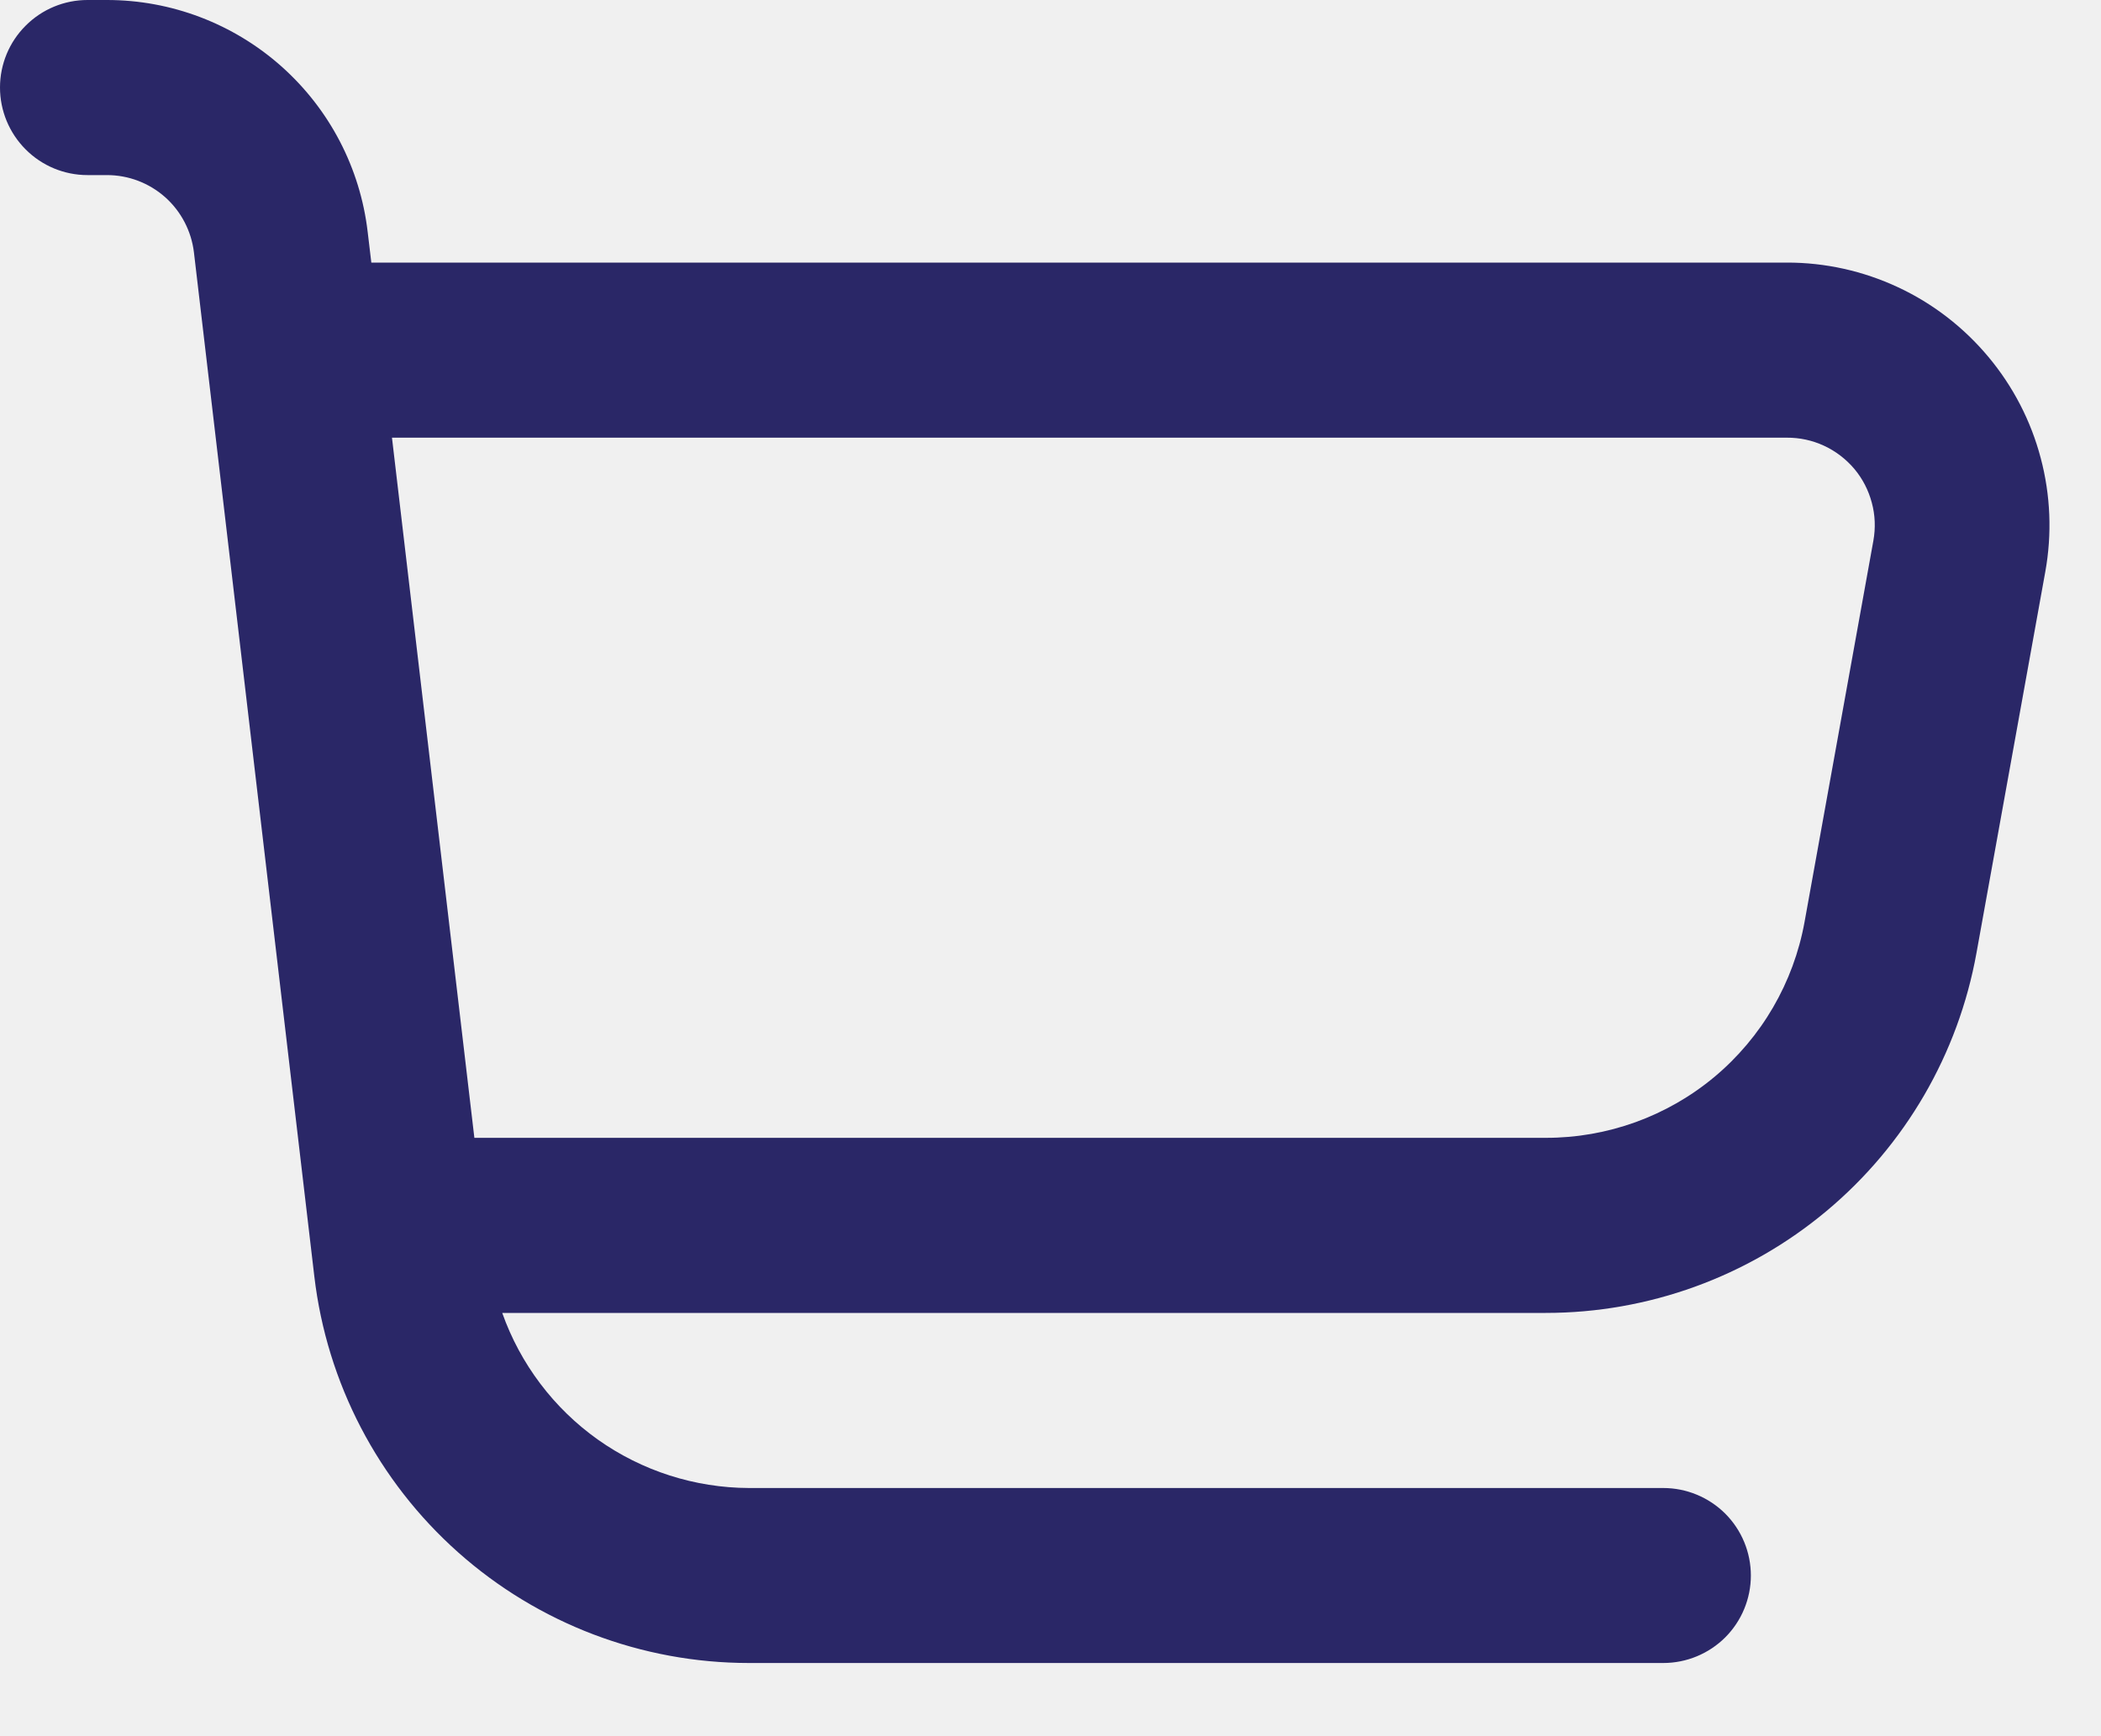
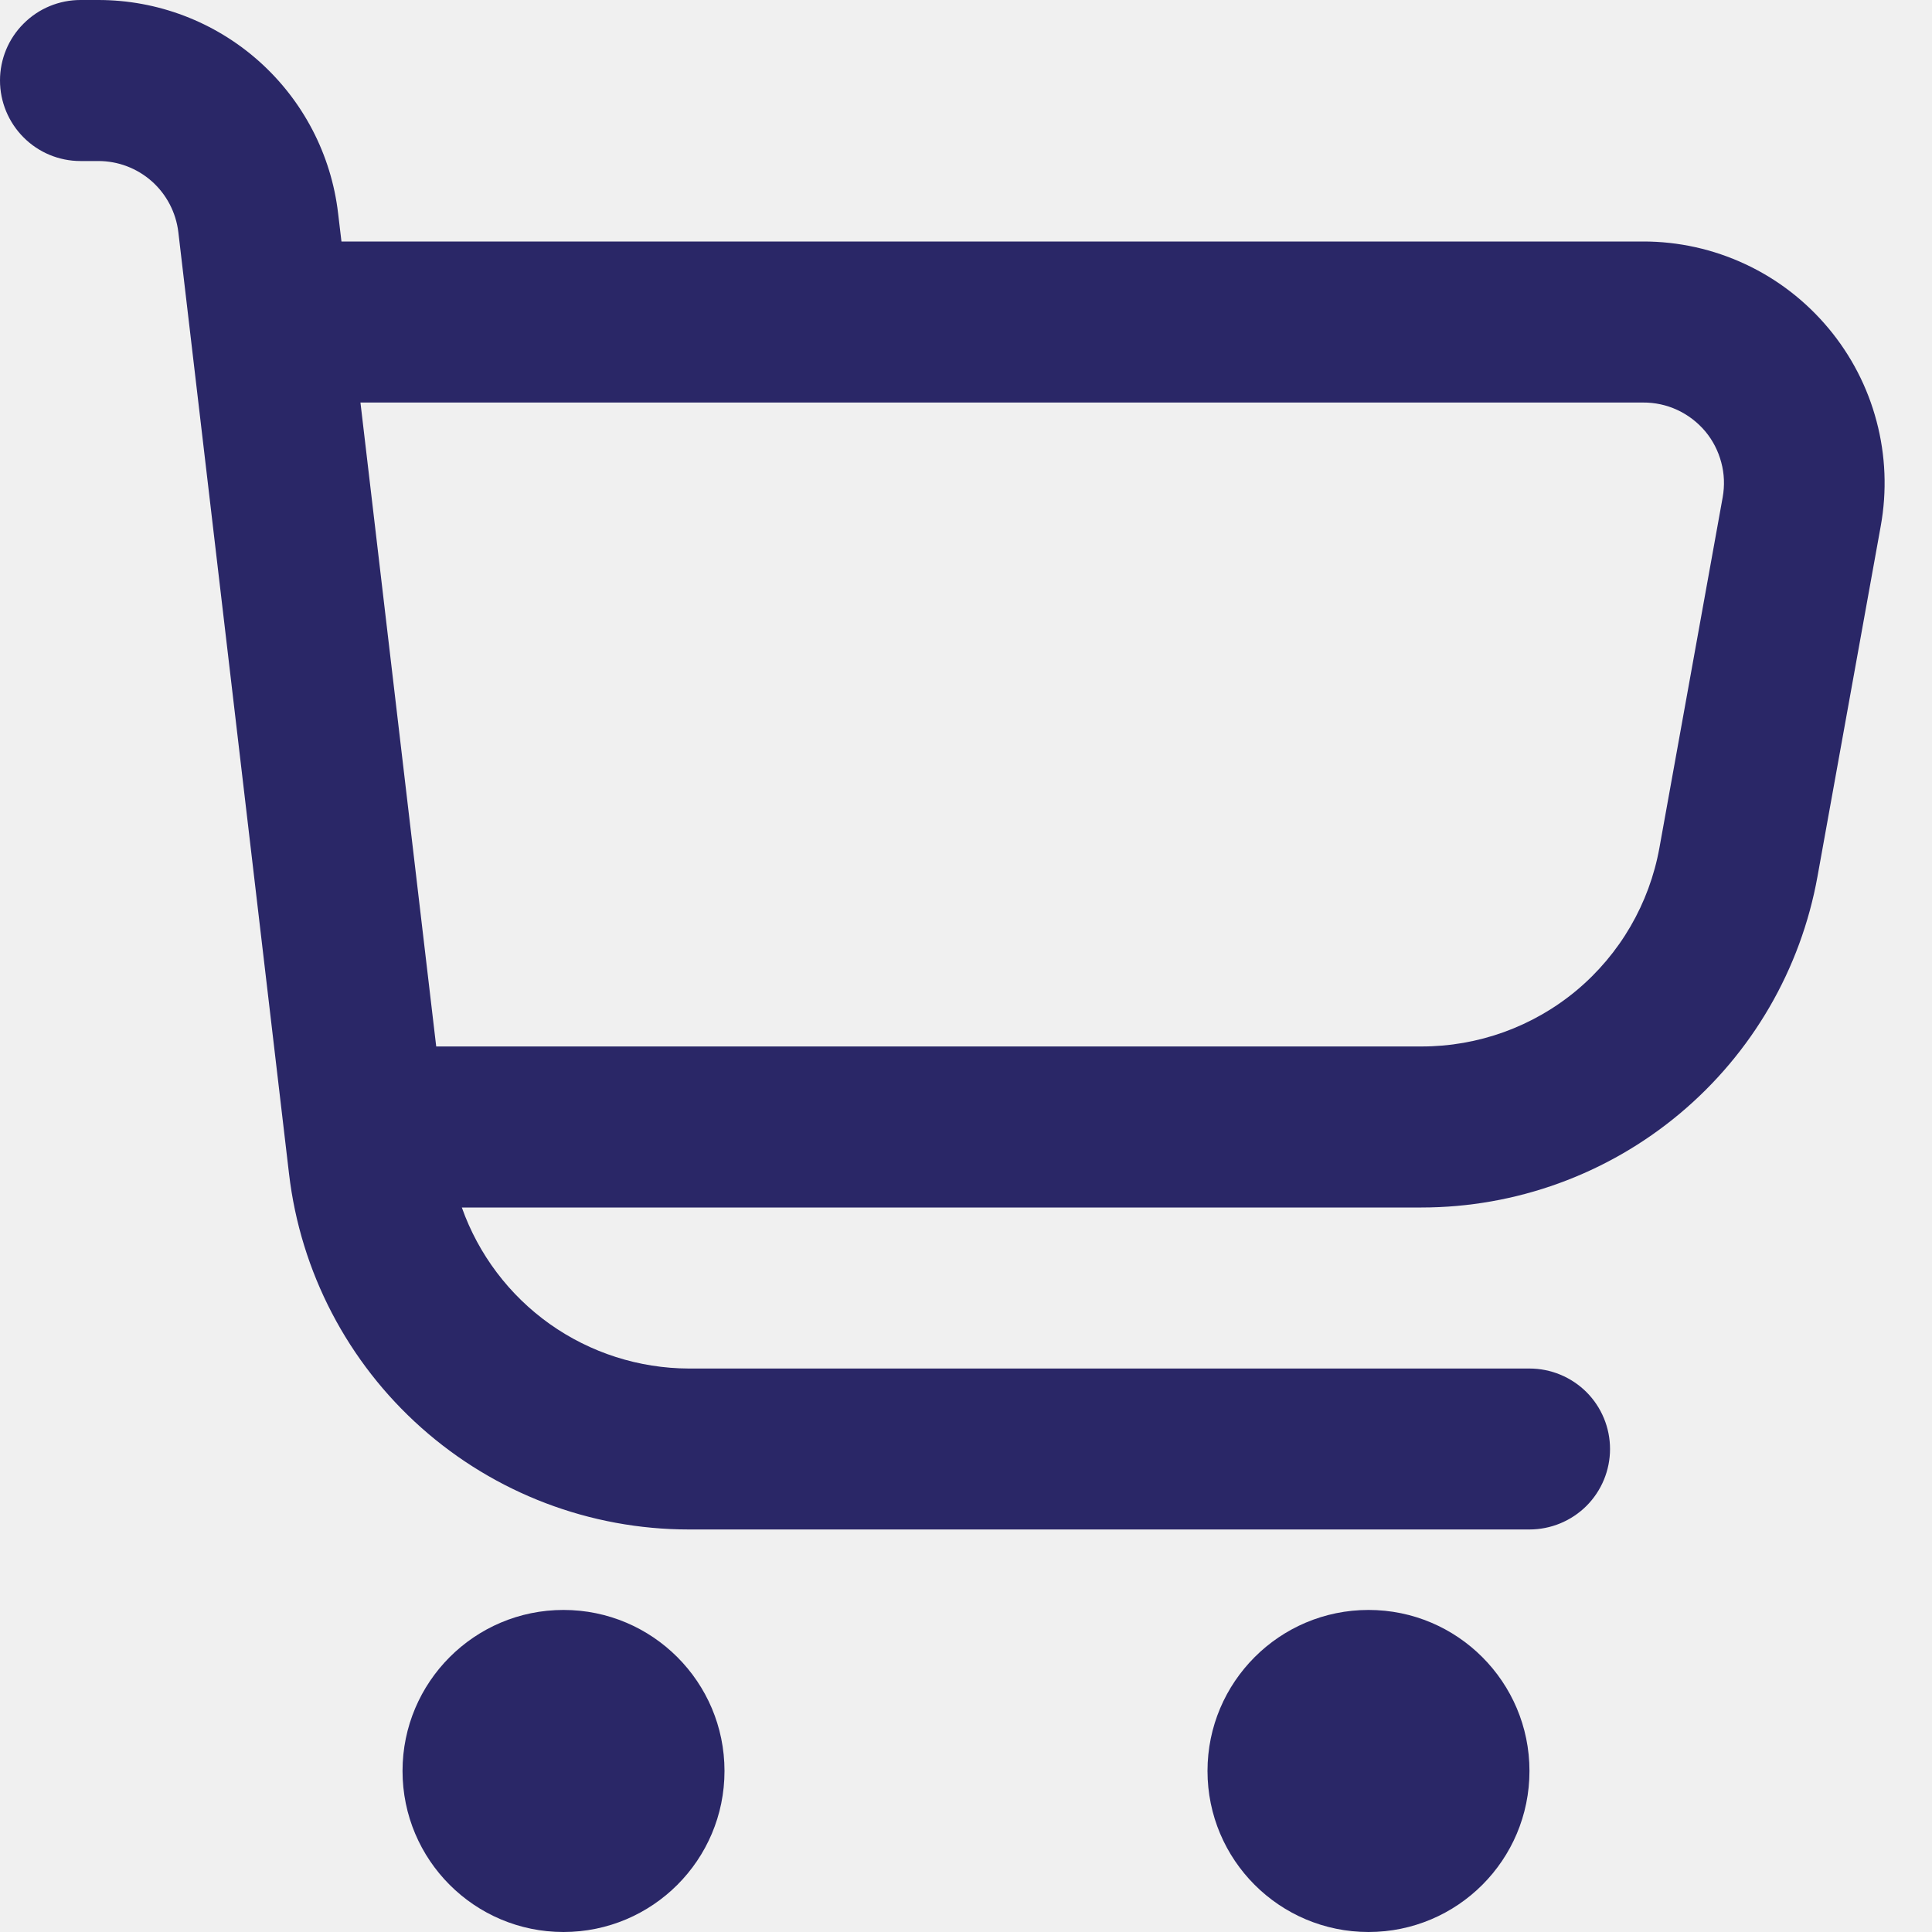
- <svg xmlns="http://www.w3.org/2000/svg" width="23" height="19" viewBox="0 0 23 19" fill="none">
-   <path d="M21.767 3.907C21.497 3.584 21.16 3.323 20.778 3.145C20.397 2.967 19.981 2.874 19.56 2.875H4.065L4.025 2.539C3.943 1.839 3.607 1.195 3.081 0.727C2.555 0.259 1.875 0 1.171 0L0.958 0C0.704 0 0.46 0.101 0.281 0.281C0.101 0.46 0 0.704 0 0.958C0 1.212 0.101 1.456 0.281 1.636C0.46 1.816 0.704 1.917 0.958 1.917H1.171C1.406 1.917 1.632 2.003 1.808 2.159C1.983 2.315 2.095 2.53 2.123 2.763L3.441 13.975C3.578 15.142 4.139 16.217 5.016 16.997C5.893 17.777 7.026 18.208 8.2 18.208H18.208C18.462 18.208 18.706 18.107 18.886 17.928C19.066 17.748 19.167 17.504 19.167 17.25C19.167 16.996 19.066 16.752 18.886 16.572C18.706 16.393 18.462 16.292 18.208 16.292H8.2C7.607 16.29 7.029 16.105 6.545 15.762C6.062 15.419 5.696 14.934 5.498 14.375H16.921C18.045 14.375 19.133 13.98 19.994 13.26C20.857 12.539 21.438 11.539 21.637 10.433L22.39 6.261C22.465 5.847 22.448 5.421 22.34 5.015C22.233 4.608 22.037 4.23 21.767 3.907ZM20.508 5.921L19.755 10.093C19.635 10.757 19.286 11.358 18.768 11.791C18.25 12.223 17.596 12.459 16.921 12.458H5.193L4.291 4.792H19.56C19.7 4.791 19.84 4.821 19.967 4.88C20.095 4.939 20.208 5.026 20.299 5.133C20.39 5.241 20.455 5.368 20.491 5.504C20.528 5.64 20.533 5.782 20.508 5.921Z" fill="#2A2767" />
+ <svg xmlns="http://www.w3.org/2000/svg" width="23" height="23" viewBox="0 0 23 23" fill="none">
+   <g clip-path="url(#clip0_983_4635)">
+     <path d="M21.767 3.907C21.497 3.584 21.16 3.323 20.778 3.145C20.397 2.967 19.981 2.874 19.56 2.875H4.065L4.025 2.539C3.943 1.839 3.607 1.195 3.081 0.727C2.555 0.259 1.875 0 1.171 0L0.958 0C0.704 0 0.46 0.101 0.281 0.281C0.101 0.46 0 0.704 0 0.958C0 1.212 0.101 1.456 0.281 1.636C0.46 1.816 0.704 1.917 0.958 1.917H1.171C1.406 1.917 1.632 2.003 1.808 2.159C1.983 2.315 2.095 2.53 2.123 2.763L3.441 13.975C3.578 15.142 4.139 16.217 5.016 16.997C5.893 17.777 7.026 18.208 8.2 18.208H18.208C18.462 18.208 18.706 18.107 18.886 17.928C19.066 17.748 19.167 17.504 19.167 17.25C19.167 16.996 19.066 16.752 18.886 16.572C18.706 16.393 18.462 16.292 18.208 16.292H8.2C7.607 16.29 7.029 16.105 6.545 15.762C6.062 15.419 5.696 14.934 5.498 14.375H16.921C18.045 14.375 19.133 13.98 19.994 13.26C20.857 12.539 21.438 11.539 21.637 10.433L22.39 6.261C22.465 5.847 22.448 5.421 22.34 5.015C22.233 4.608 22.037 4.23 21.767 3.907ZM20.508 5.921L19.755 10.093C19.635 10.757 19.286 11.358 18.768 11.791C18.25 12.223 17.596 12.459 16.921 12.458H5.193L4.291 4.792H19.56C19.7 4.791 19.84 4.821 19.967 4.88C20.095 4.939 20.208 5.026 20.299 5.133C20.39 5.241 20.455 5.368 20.491 5.504C20.528 5.64 20.533 5.782 20.508 5.921Z" fill="#2A2767" />
+     <path d="M6.708 23C7.767 23 8.625 22.142 8.625 21.083C8.625 20.025 7.767 19.166 6.708 19.166C5.65 19.166 4.792 20.025 4.792 21.083C4.792 22.142 5.65 23 6.708 23Z" fill="#2A2767" />
+     <path d="M16.292 23C17.35 23 18.208 22.142 18.208 21.083C18.208 20.025 17.35 19.166 16.292 19.166C15.233 19.166 14.375 20.025 14.375 21.083C14.375 22.142 15.233 23 16.292 23Z" fill="#2A2767" />
+   </g>
+   <defs>
+     <clipPath id="clip0_983_4635">
+       <rect width="23" height="23" fill="white" />
+     </clipPath>
+   </defs>
</svg>
